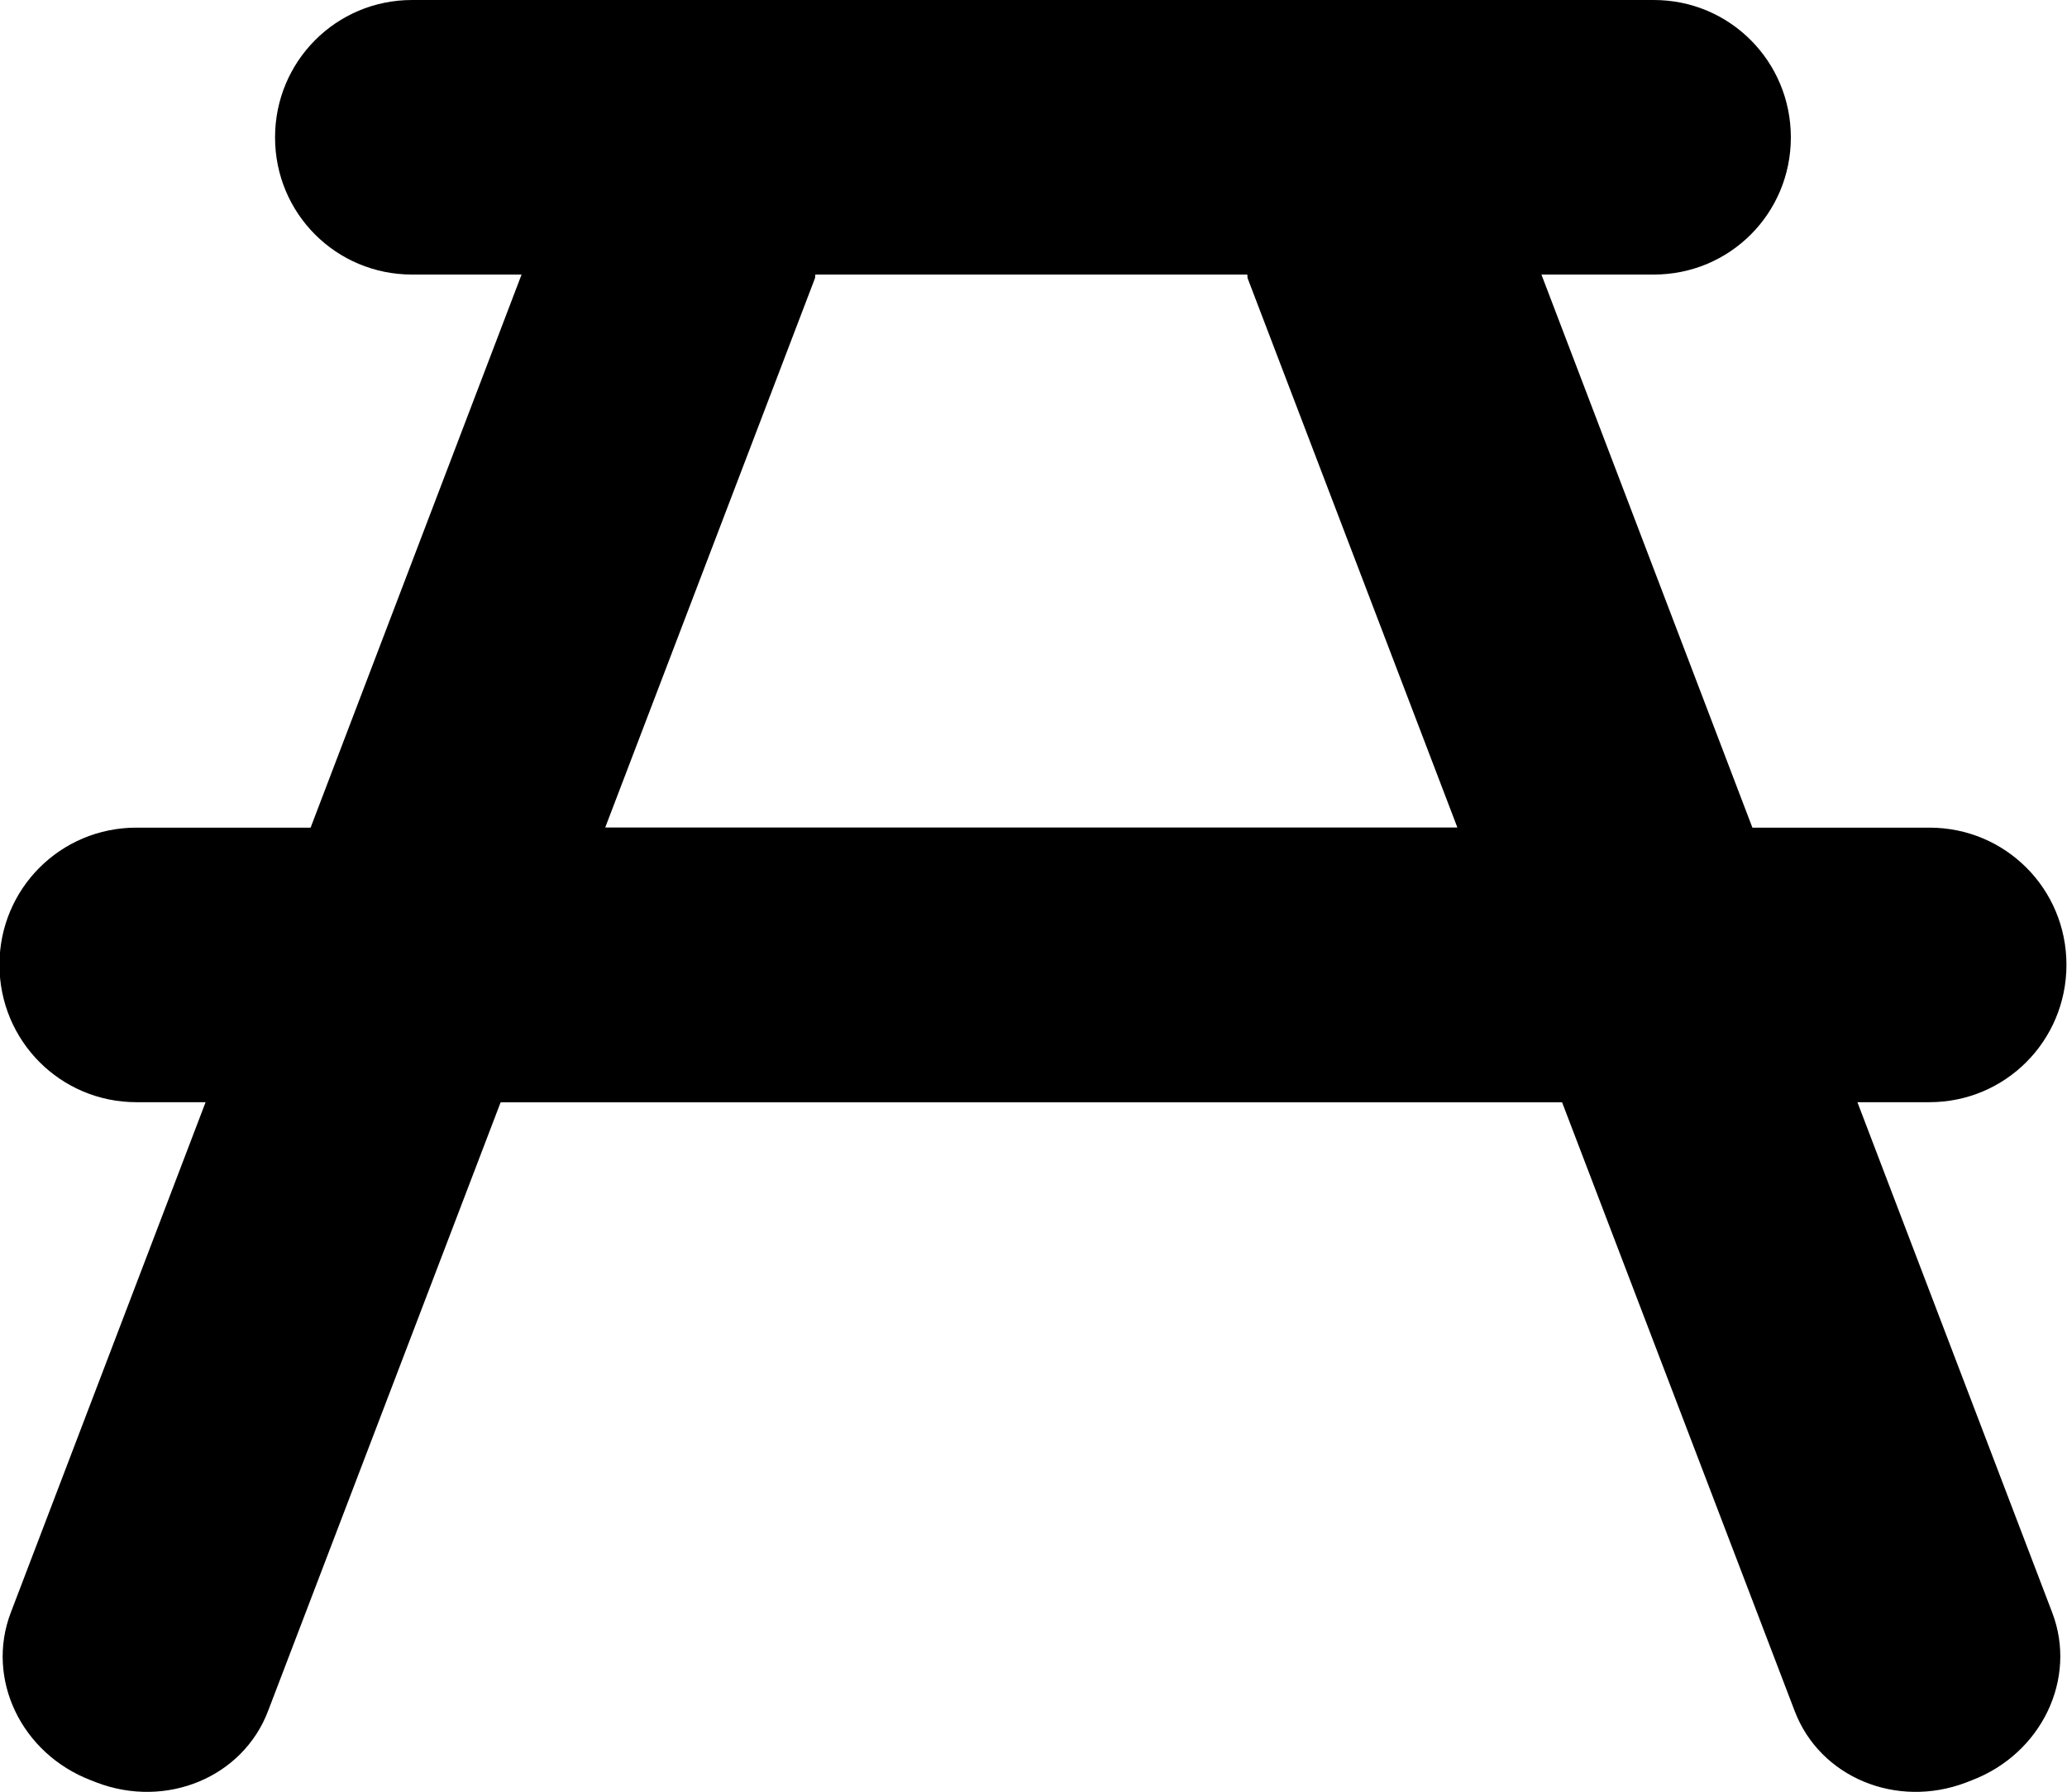
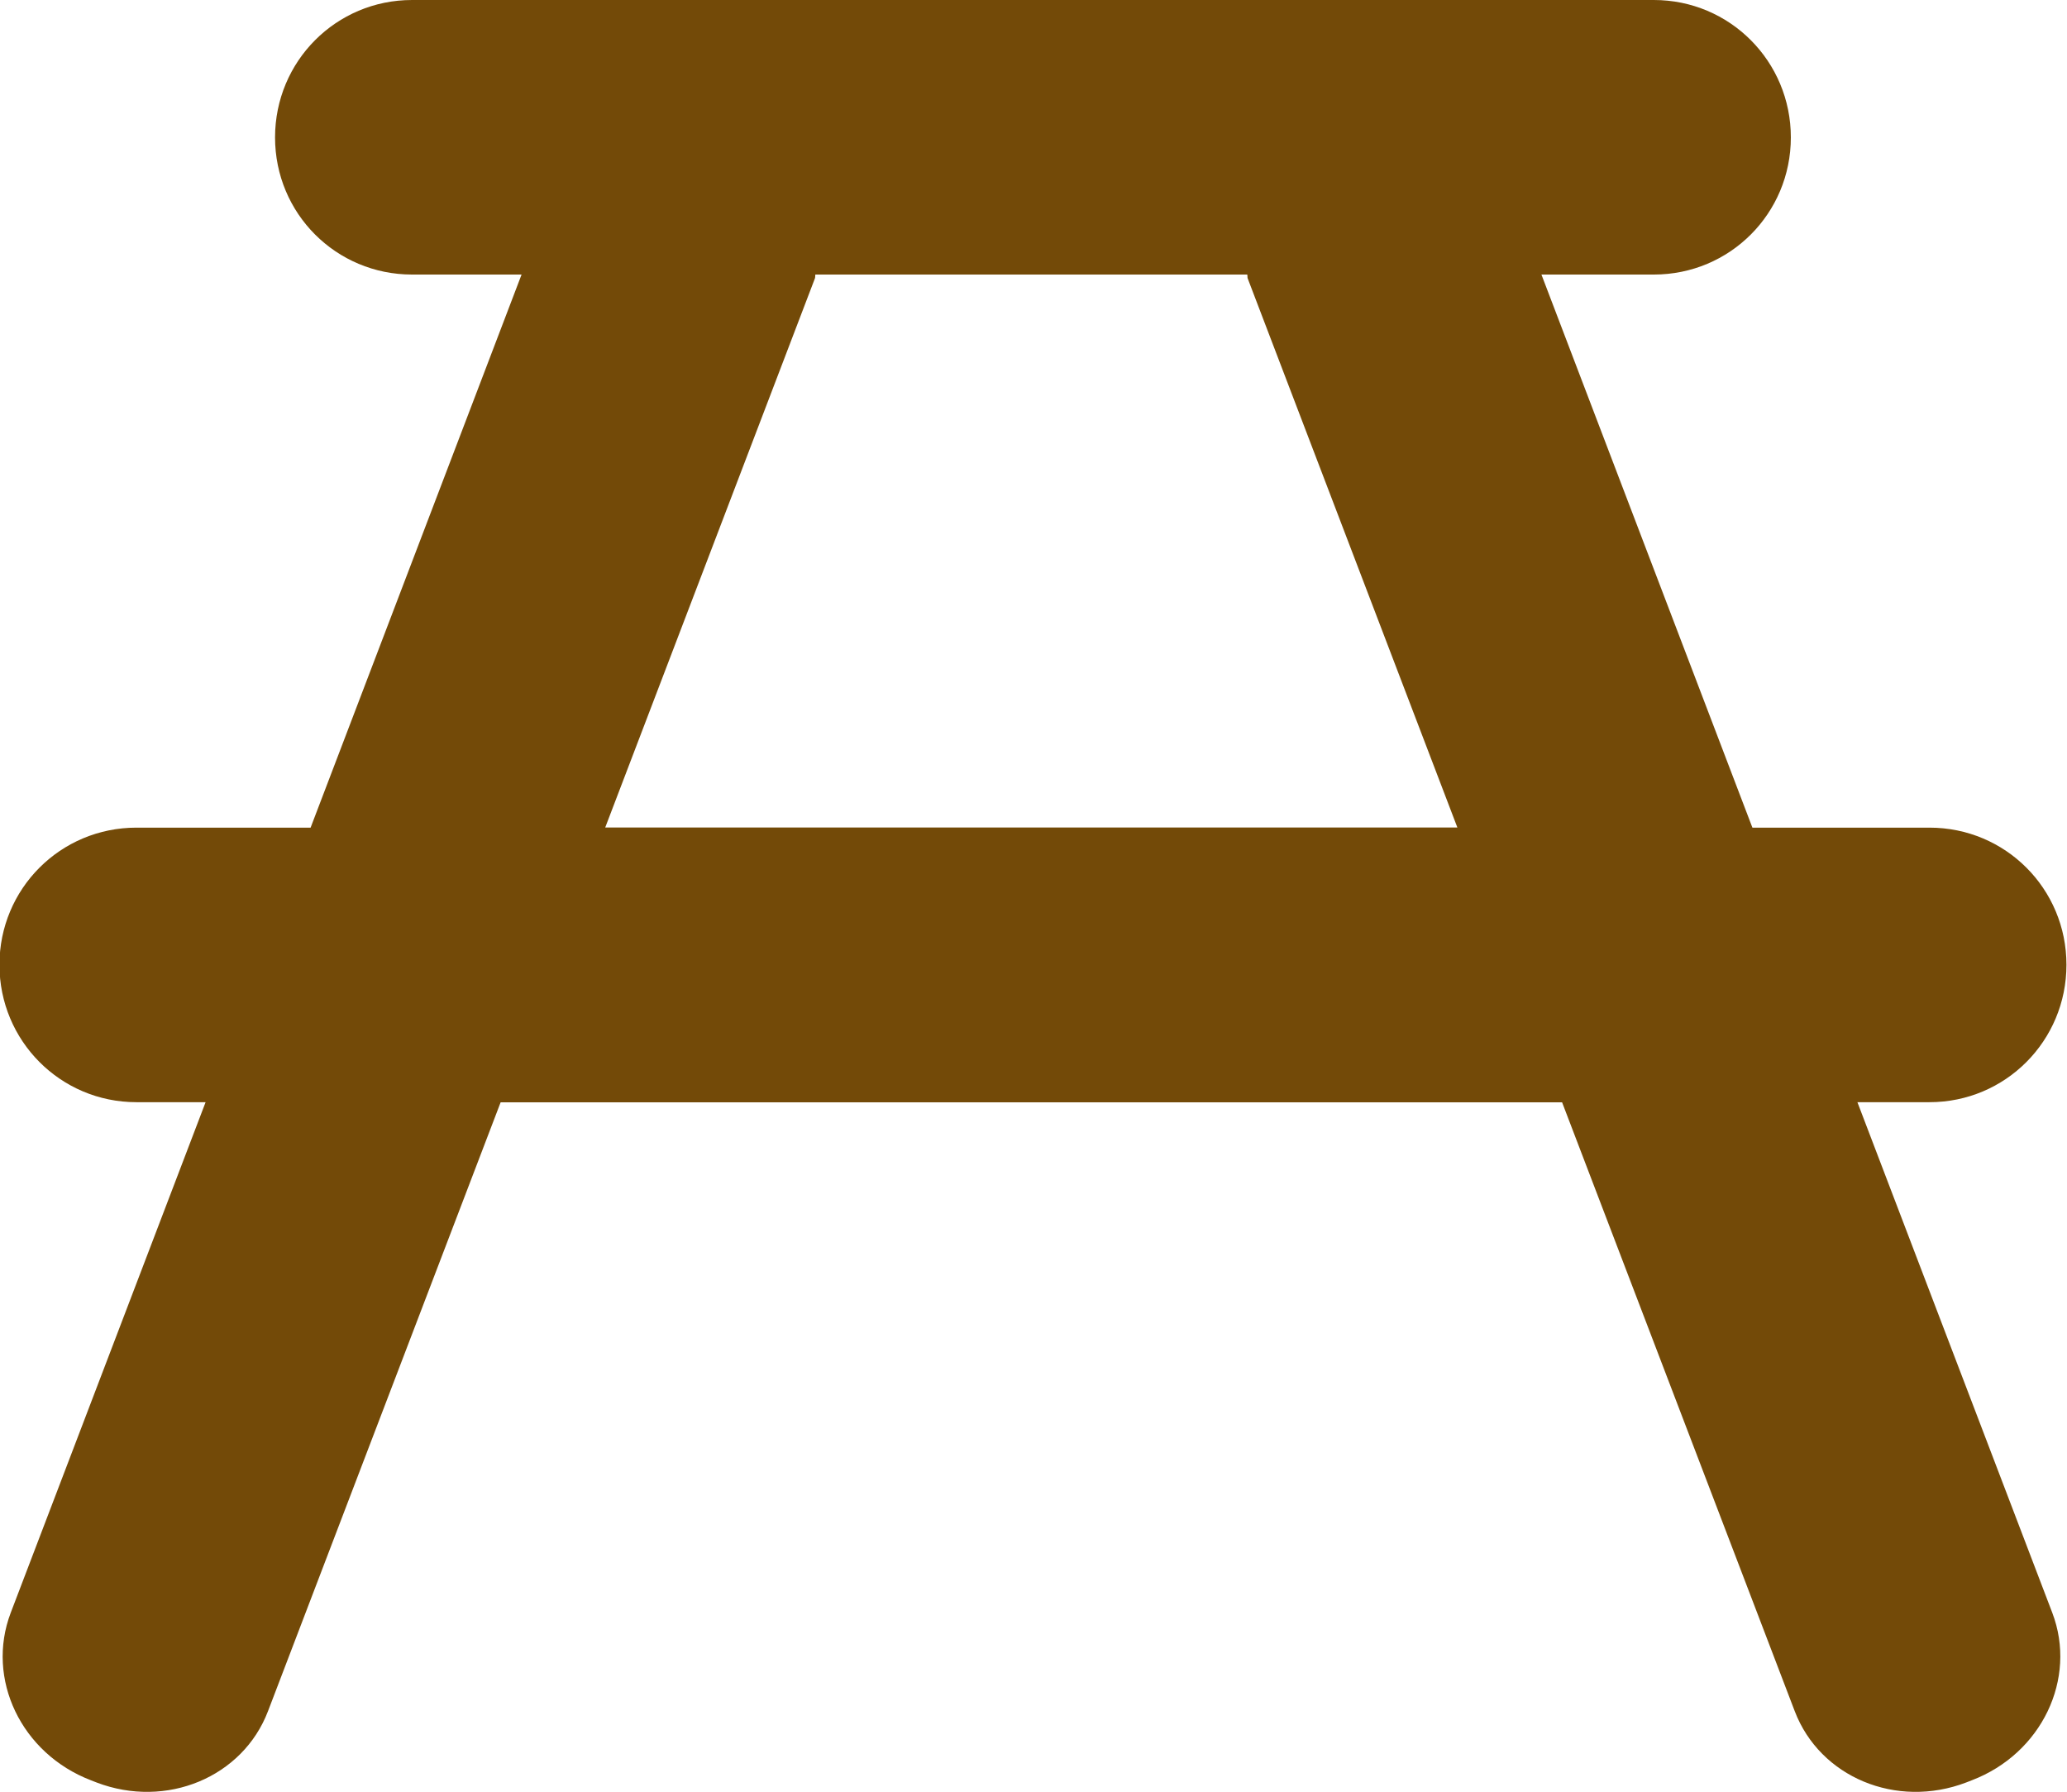
- <svg xmlns="http://www.w3.org/2000/svg" width="15" height="13" version="1.1" viewBox="0 0 15 13">
+ <svg xmlns="http://www.w3.org/2000/svg" width="30" height="26" version="1.1" viewBox="0 0 15 13">
  <g transform="translate(-181 -729.36)">
-     <path d="m183.99 729.36c-0.551 0-0.994 0.445-0.994 0.997 0 0.552 0.443 0.995 0.994 0.995h0.795l-1.531 4.013h-1.264c-0.551 0-0.994 0.443-0.994 0.995 0 0.552 0.443 0.997 0.994 0.997h0.502l-1.414 3.704c-0.183 0.48 0.076 1.022 0.582 1.216l0.041 0.016c0.506 0.193 1.061-0.038 1.244-0.518l1.688-4.417h7.703l1.688 4.417c0.183 0.48 0.738 0.711 1.244 0.518l0.041-0.016c0.506-0.193 0.767-0.736 0.584-1.216l-1.414-3.704h0.523c0.551 0 0.994-0.445 0.994-0.997 0-0.552-0.443-0.995-0.994-0.995h-1.285l-1.531-4.013h0.816c0.551 0 0.994-0.443 0.994-0.995 0-0.552-0.443-0.997-0.994-0.997zm2.928 1.992h3.133c3e-3 0.01 4.6e-4 0.018 3e-3 0.027l1.522 3.985h-6.184l1.522-3.985c3e-3 -0.01 8e-4 -0.018 3e-3 -0.027z" />
+     <path fill="#734a08ff" d="m183.99 729.36c-0.551 0-0.994 0.445-0.994 0.997 0 0.552 0.443 0.995 0.994 0.995h0.795l-1.531 4.013h-1.264c-0.551 0-0.994 0.443-0.994 0.995 0 0.552 0.443 0.997 0.994 0.997h0.502l-1.414 3.704c-0.183 0.48 0.076 1.022 0.582 1.216l0.041 0.016c0.506 0.193 1.061-0.038 1.244-0.518l1.688-4.417h7.703l1.688 4.417c0.183 0.48 0.738 0.711 1.244 0.518l0.041-0.016c0.506-0.193 0.767-0.736 0.584-1.216l-1.414-3.704h0.523c0.551 0 0.994-0.445 0.994-0.997 0-0.552-0.443-0.995-0.994-0.995h-1.285l-1.531-4.013h0.816c0.551 0 0.994-0.443 0.994-0.995 0-0.552-0.443-0.997-0.994-0.997zm2.928 1.992h3.133c3e-3 0.01 4.6e-4 0.018 3e-3 0.027l1.522 3.985h-6.184l1.522-3.985c3e-3 -0.01 8e-4 -0.018 3e-3 -0.027z" />
  </g>
-   <style type="text/css">.st0{fill:#010101;}
- 	.st1{fill:#010101;stroke:#000000;stroke-width:4;stroke-linecap:round;stroke-linejoin:round;stroke-miterlimit:10;}</style>
</svg>
